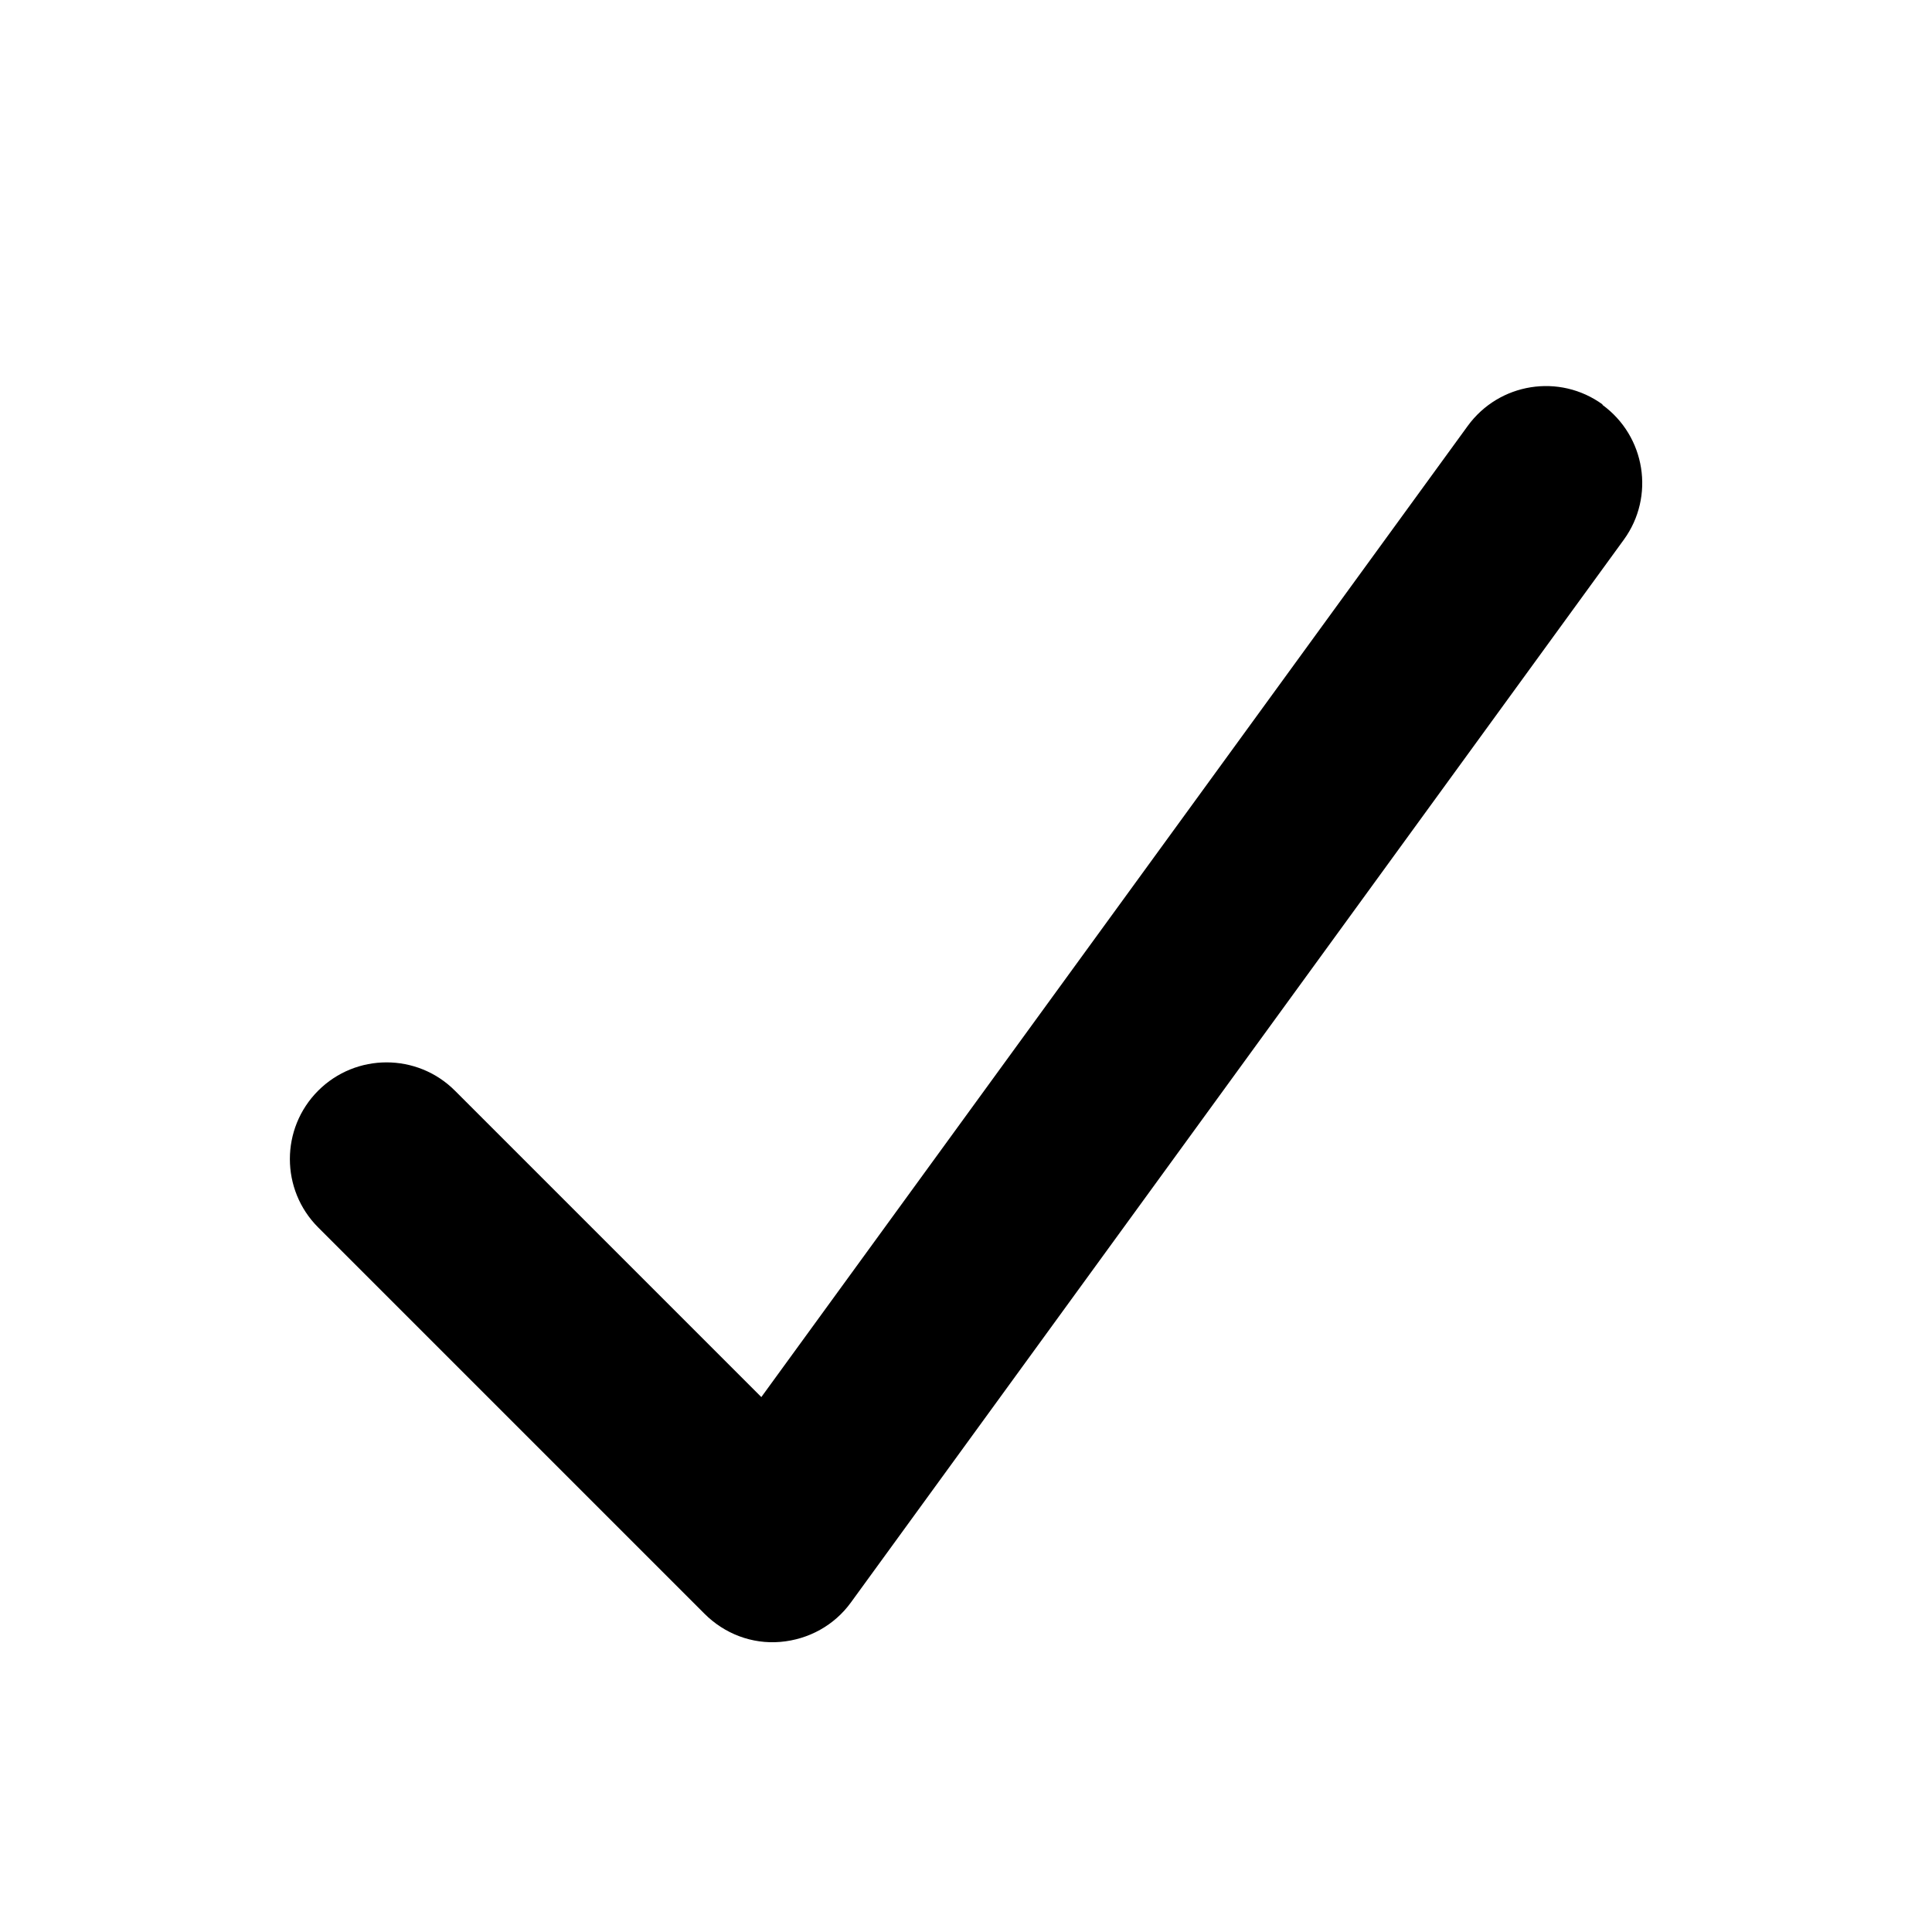
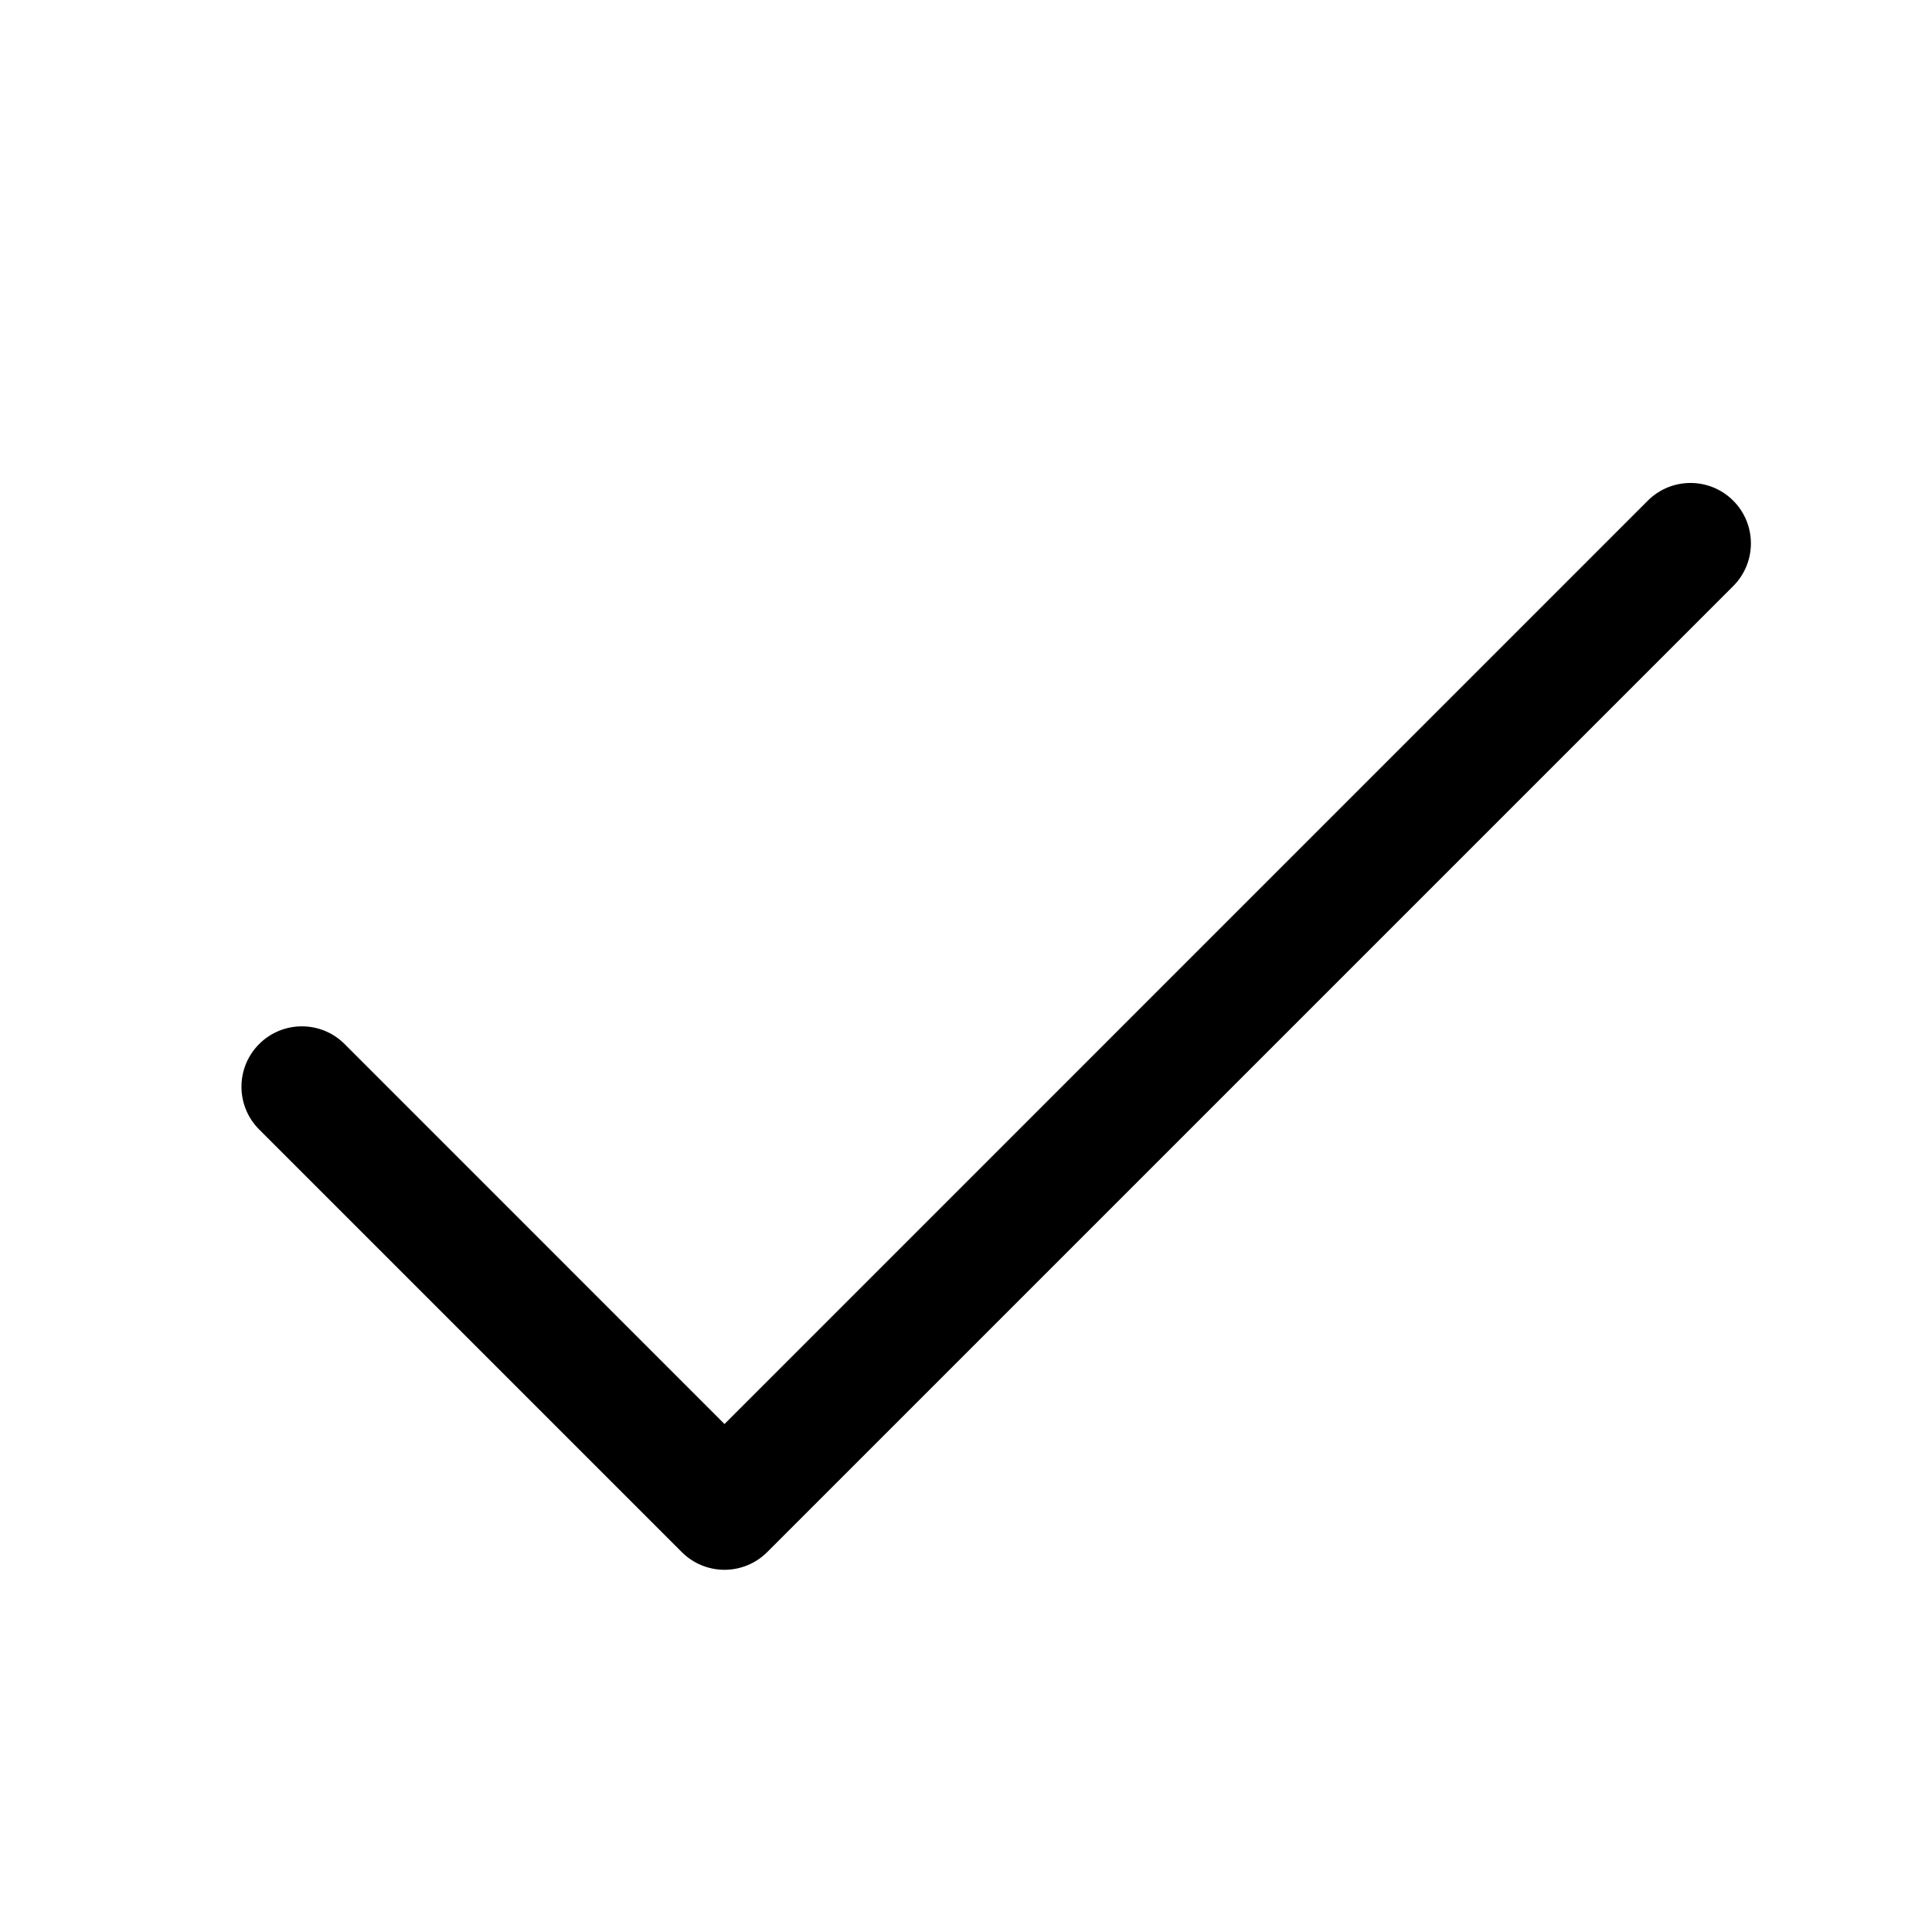
- <svg xmlns="http://www.w3.org/2000/svg" viewBox="0 0 640 640">
-   <path d="M530.8 134.1C545.1 144.5 548.3 164.5 537.9 178.8L281.9 530.8C276.4 538.4 267.9 543.1 258.5 543.9C249.1 544.7 240 541.2 233.4 534.6L105.4 406.6C92.9 394.1 92.9 373.8 105.4 361.3C117.9 348.8 138.2 348.8 150.7 361.3L252.2 462.8L486.2 141.1C496.6 126.8 516.6 123.6 530.9 134z" />
+ <svg xmlns="http://www.w3.org/2000/svg" width="32" height="32" fill="#000000" viewBox="0 0 256 256">
+   <path d="M229.66,77.66l-128,128a8,8,0,0,1-11.32,0l-56-56a8,8,0,0,1,11.32-11.32L96,188.69,218.34,66.34a8,8,0,0,1,11.32,11.32Z" />
</svg>
